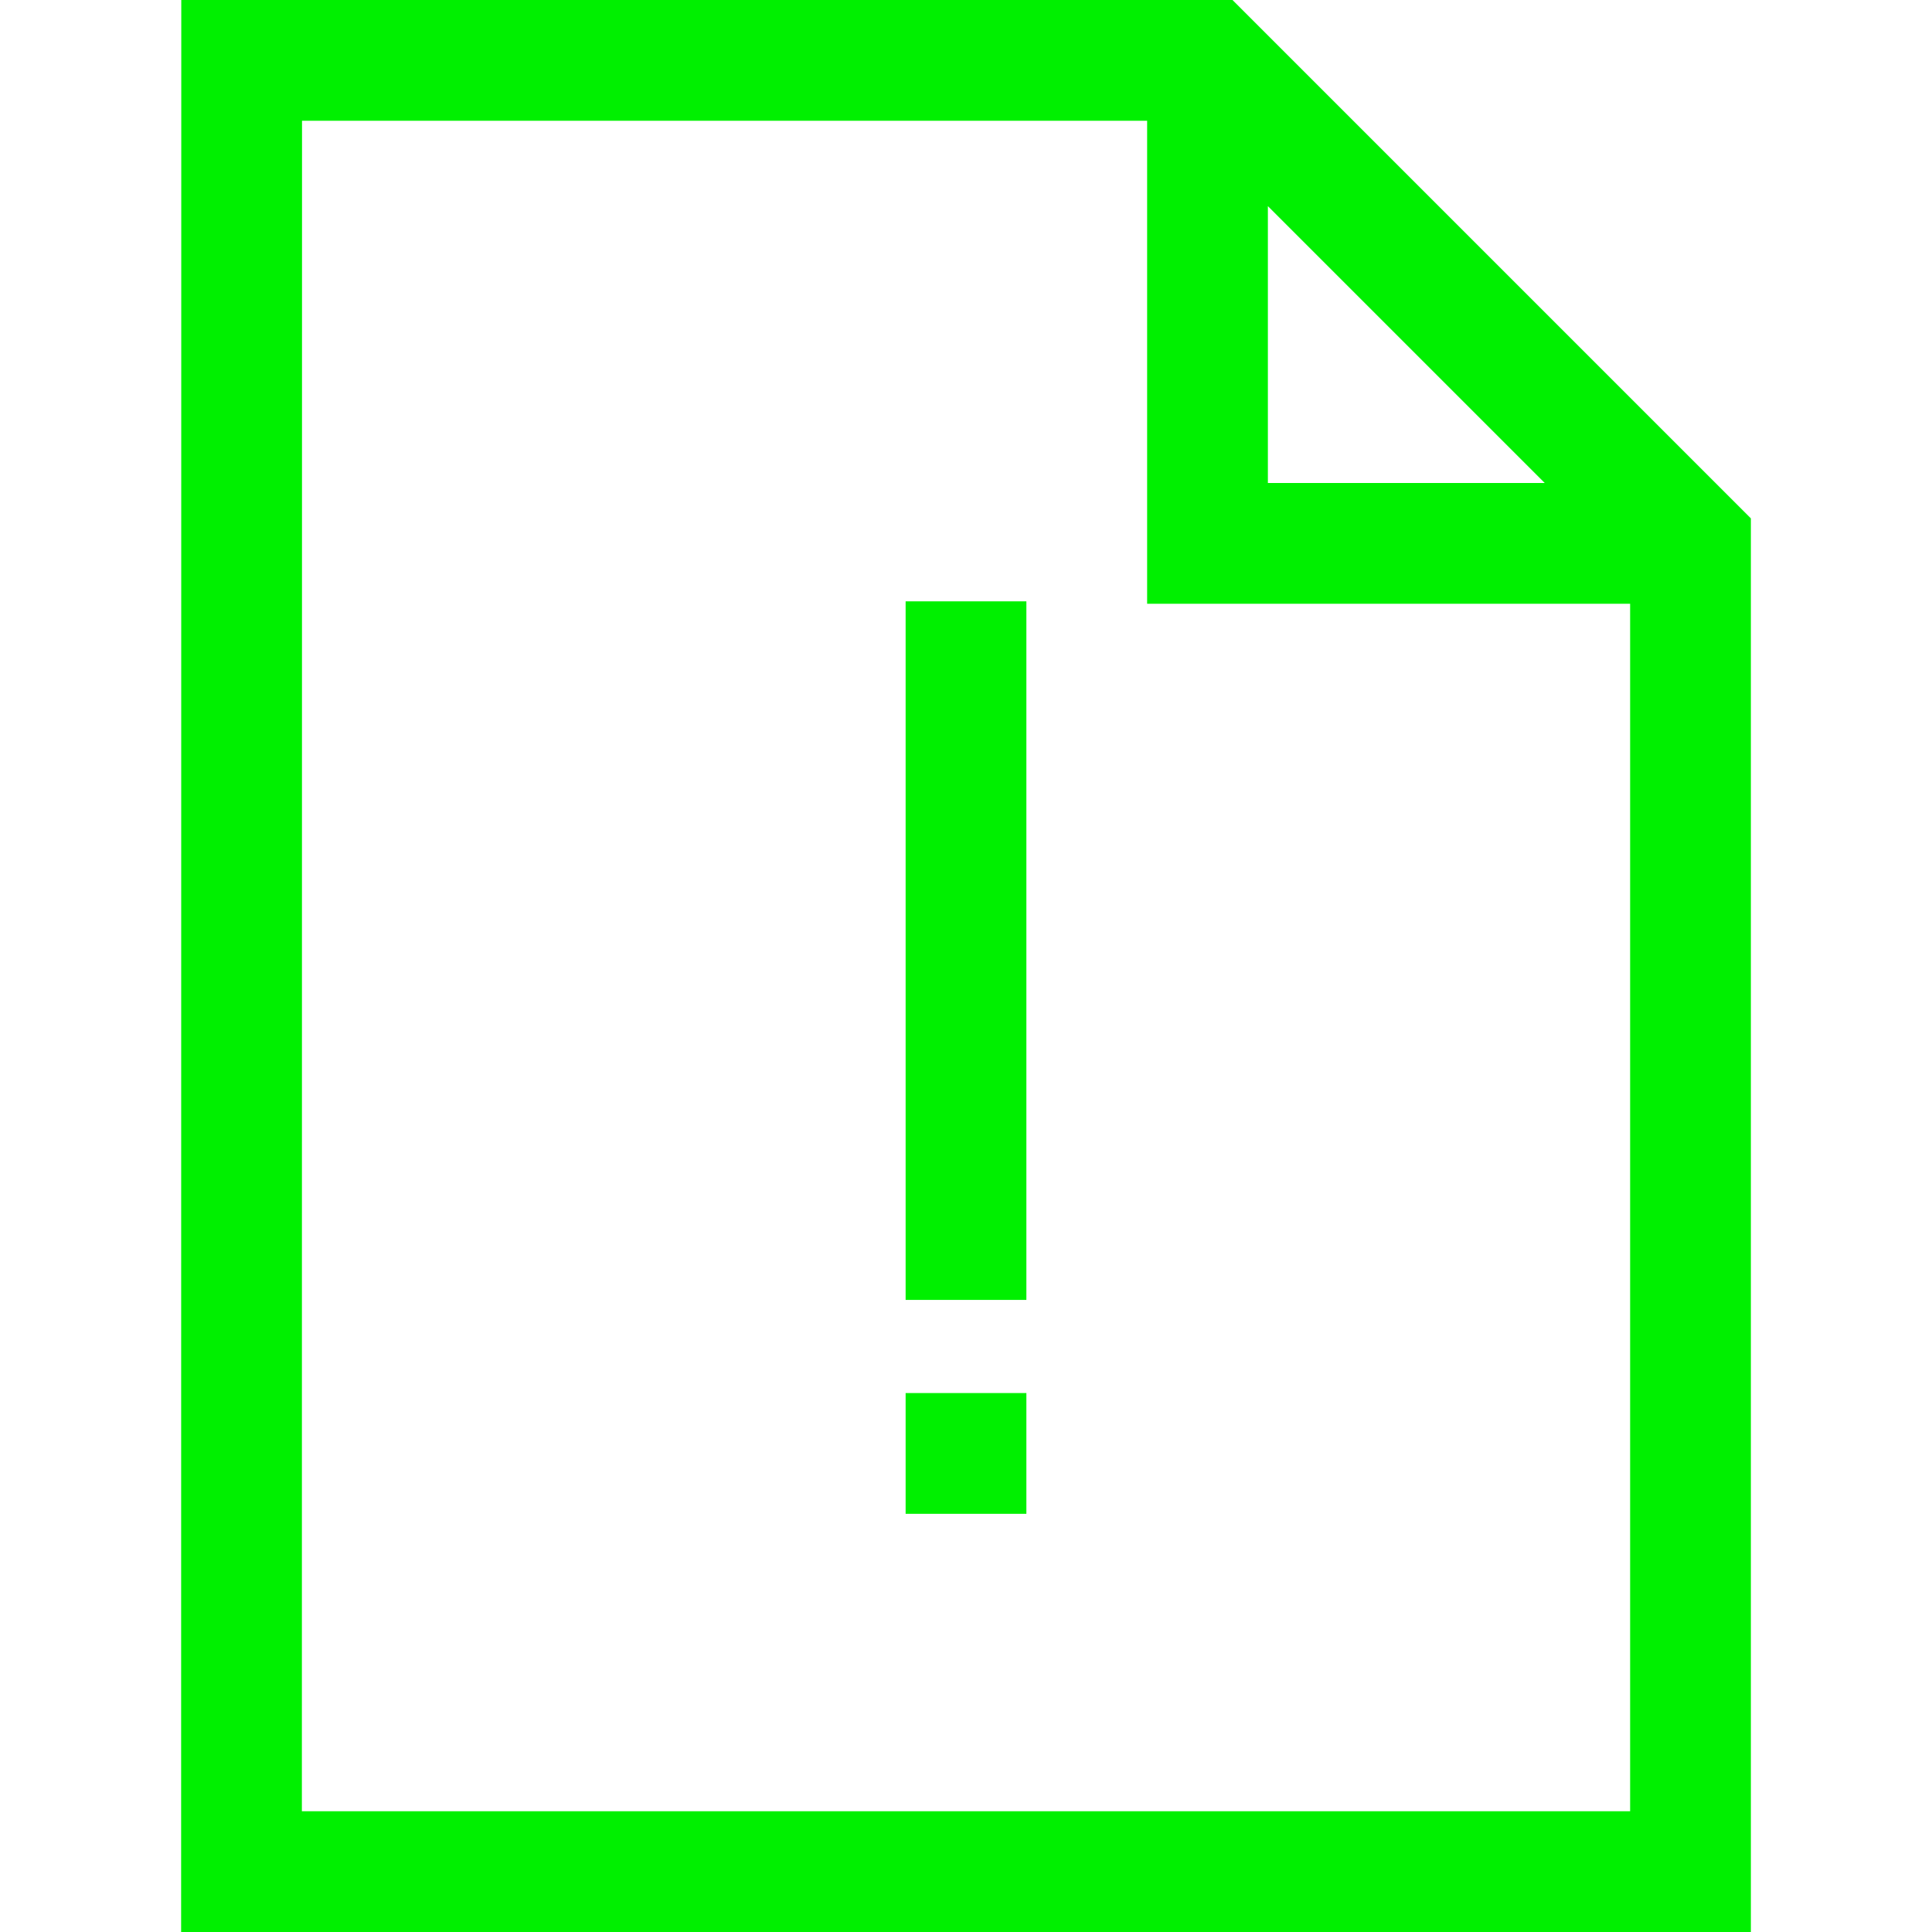
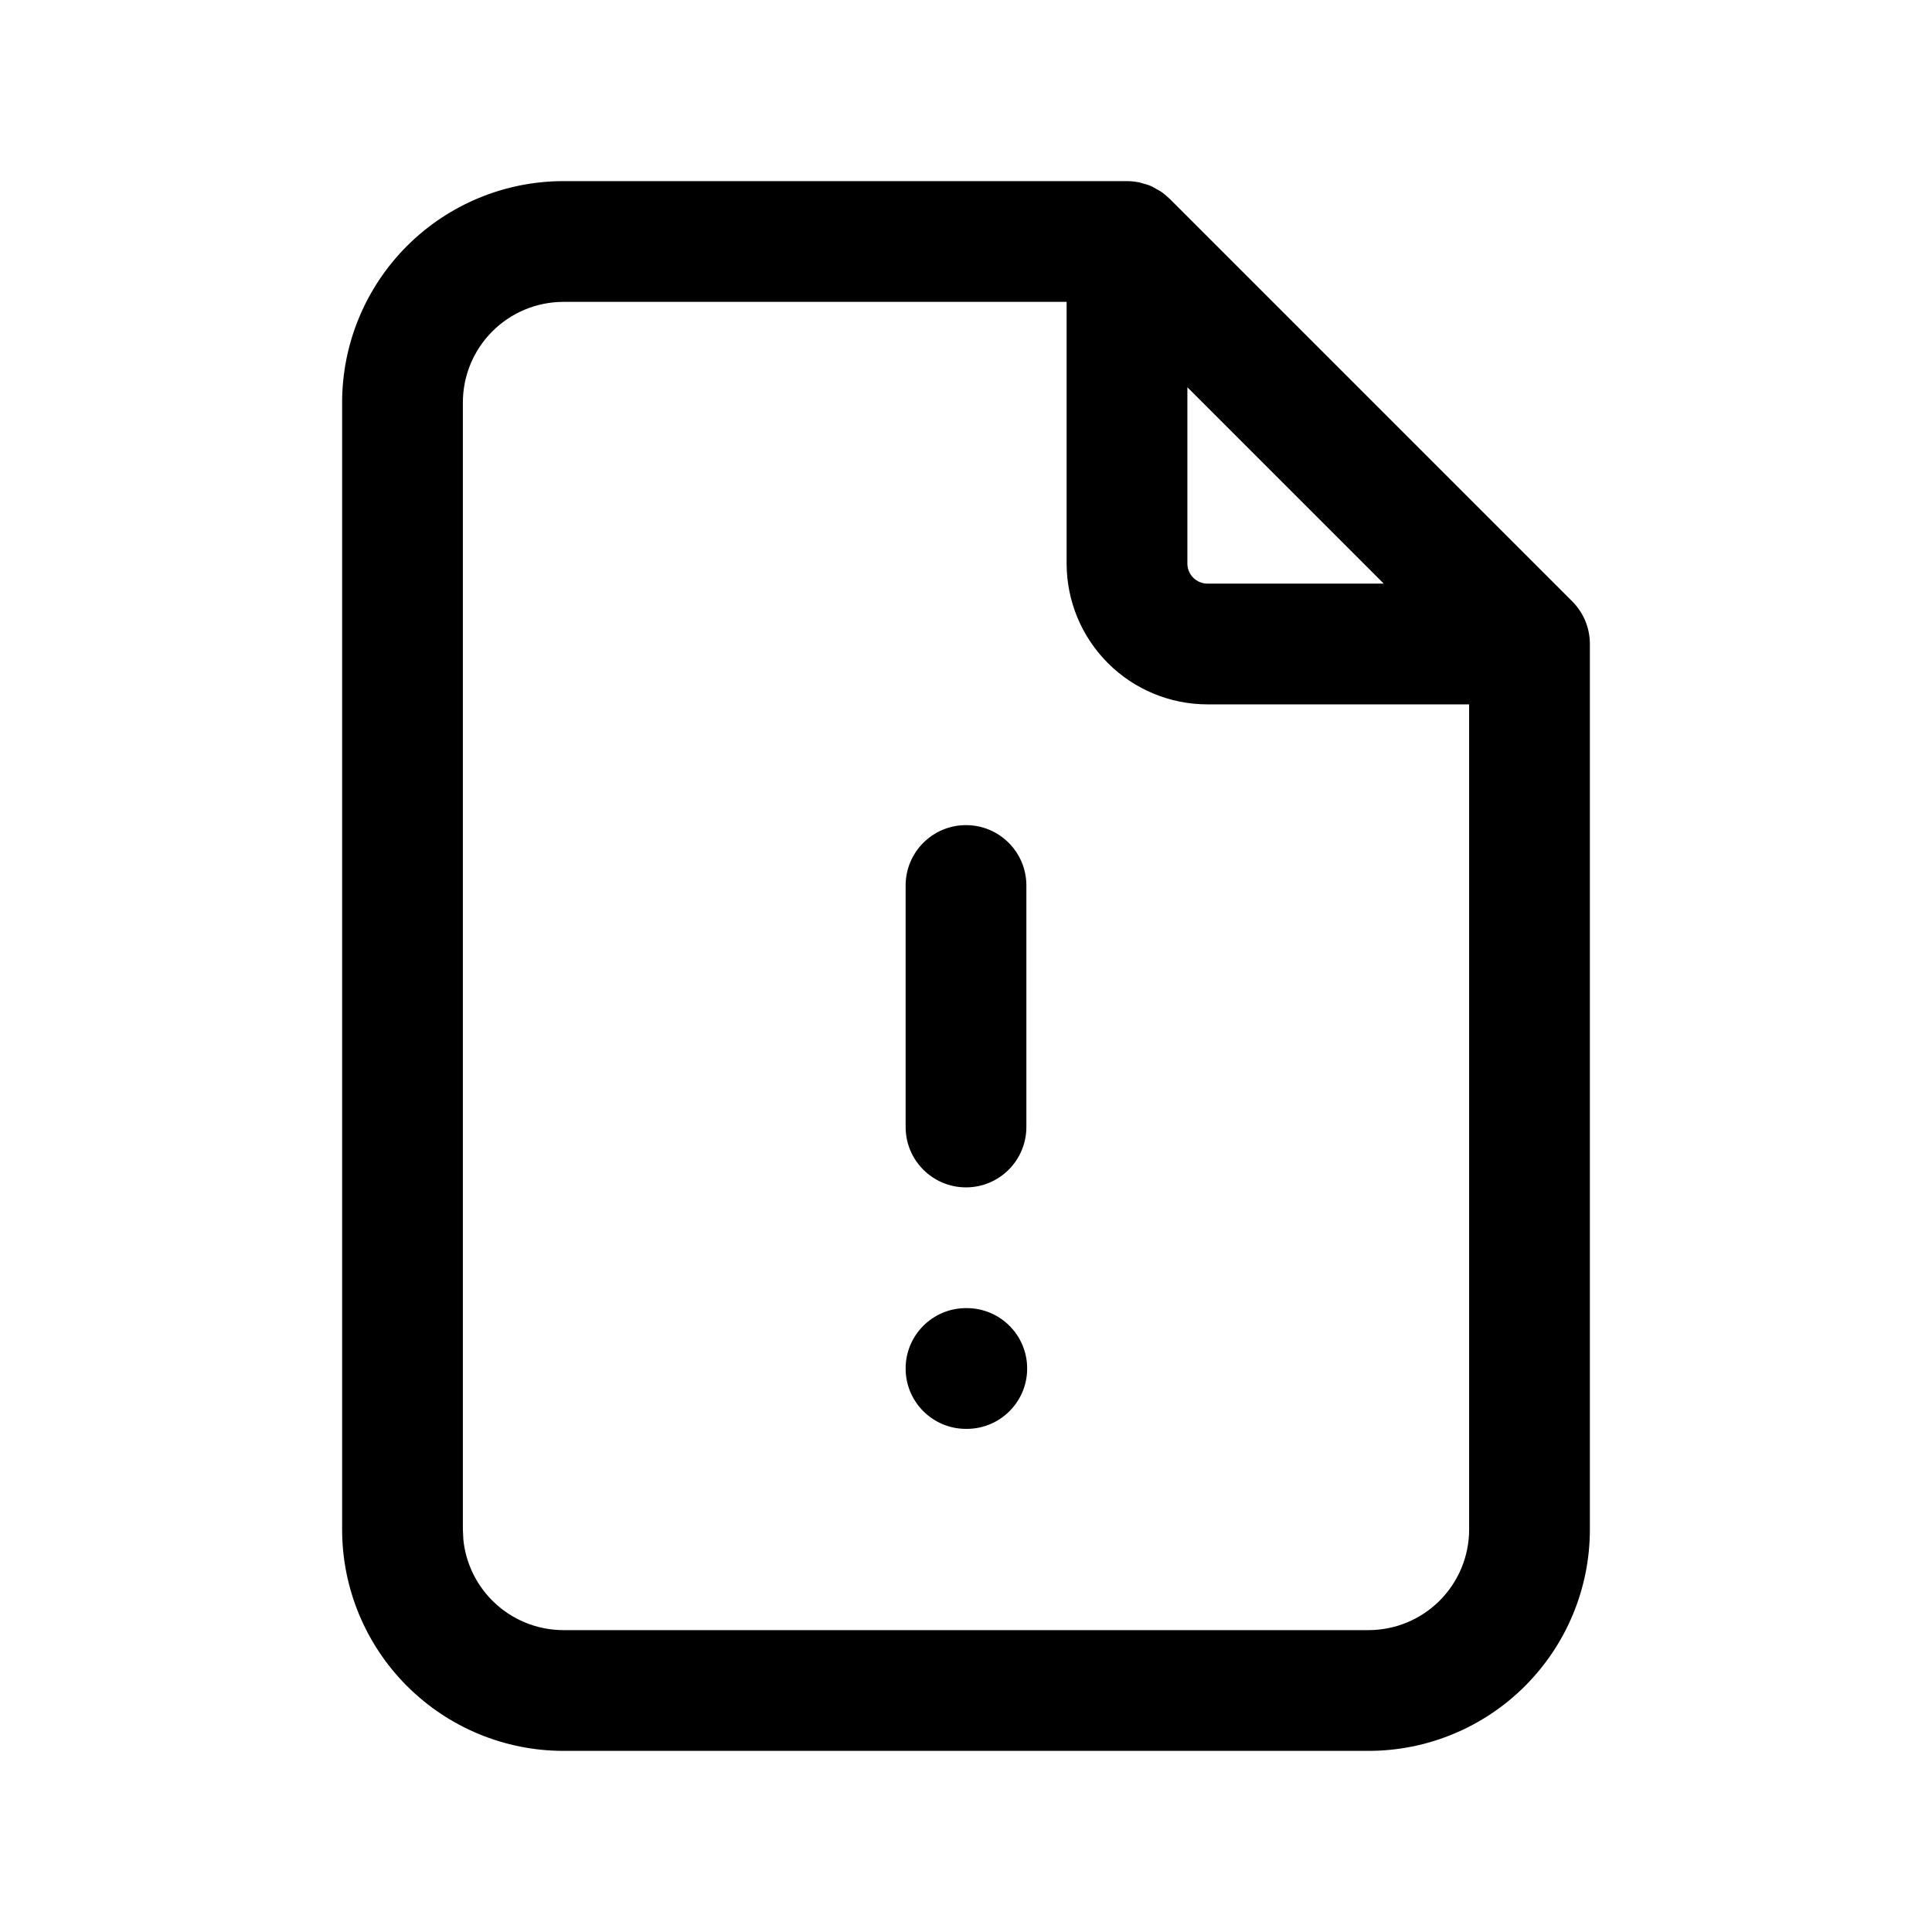
- <svg xmlns="http://www.w3.org/2000/svg" version="1.1" width="1024" height="1024" viewBox="0 0 1024.00 1024.00" enable-background="new 0 0 1024.00 1024.00" xml:space="preserve" id="svg4">
-   <defs id="defs8" />
-   <path id="path7085" d="m 128.08,35.225 1.708,959.744" style="fill:none;stroke:#000000;stroke-width:1px;stroke-linecap:butt;stroke-linejoin:miter;stroke-opacity:1" />
-   <path id="path7091" d="M 96.082 0 C 96.055 341.333 96.026 682.667 95.998 1024 L 928 1024 L 928 274.746 C 836.418 183.164 744.836 91.582 653.254 0 L 96.082 0 z M 160.078 64 L 608 64 L 608 320 L 864 320 L 864 960 L 160.002 960 L 160.078 64 z M 672 109.254 L 818.746 256 L 672 256 L 672 109.254 z M 480 318.719 L 480 688.977 L 544 688.977 L 544 318.719 L 480 318.719 z M 480 738.35 L 480 802.35 L 544 802.35 L 544 738.35 L 480 738.35 z " style="color:#000000;font-style:normal;font-variant:normal;font-weight:normal;font-stretch:normal;font-size:medium;line-height:normal;font-family:sans-serif;font-variant-ligatures:normal;font-variant-position:normal;font-variant-caps:normal;font-variant-numeric:normal;font-variant-alternates:normal;font-feature-settings:normal;text-indent:0;text-align:start;text-decoration:none;text-decoration-line:none;text-decoration-style:solid;text-decoration-color:#000000;letter-spacing:normal;word-spacing:normal;text-transform:none;writing-mode:lr-tb;direction:ltr;text-orientation:mixed;dominant-baseline:auto;baseline-shift:baseline;text-anchor:start;white-space:normal;shape-padding:0;clip-rule:nonzero;display:inline;overflow:visible;visibility:visible;opacity:1;isolation:auto;mix-blend-mode:normal;color-interpolation:sRGB;color-interpolation-filters:linearRGB;solid-color:#000000;solid-opacity:1;vector-effect:none;fill:#00f000;fill-opacity:1;fill-rule:nonzero;stroke:none;stroke-width:64;stroke-linecap:butt;stroke-linejoin:miter;stroke-miterlimit:4;stroke-dasharray:none;stroke-dashoffset:0;stroke-opacity:1;color-rendering:auto;image-rendering:auto;shape-rendering:auto;text-rendering:auto;enable-background:accumulate" />
+ <svg xmlns="http://www.w3.org/2000/svg" width="1024" height="1024" viewBox="0 0 1024 1024" fill="none">
+   <path d="M512.417 693.333C530.09 693.333 544.417 707.66 544.417 725.333C544.417 743.006 530.09 757.333 512.417 757.333H512C494.327 757.333 480 743.006 480 725.333C480 707.66 494.327 693.333 512 693.333H512.417Z" fill="black" />
+   <path d="M512 437.333C529.673 437.333 544 451.66 544 469.333V597.333C544 615.006 529.673 629.333 512 629.333C494.327 629.333 480 615.006 480 597.333V469.333C480 451.66 494.327 437.333 512 437.333Z" fill="black" />
+   <path fill-rule="evenodd" clip-rule="evenodd" d="M597.333 96C599.385 96 601.389 96.214 603.333 96.583C603.456 96.607 603.586 96.6 603.708 96.625C604.322 96.749 604.899 97.008 605.5 97.167C606.91 97.54 608.323 97.897 609.667 98.458C610.925 98.984 612.079 99.699 613.25 100.375C613.869 100.732 614.529 101.018 615.125 101.417C616.665 102.45 618.082 103.639 619.417 104.917C619.587 105.08 619.791 105.208 619.958 105.375L833.292 318.708C839.082 324.499 842.667 332.497 842.667 341.333V810.667C842.667 841.785 830.296 871.621 808.292 893.625C786.287 915.629 756.452 928 725.333 928H298.667C267.548 928 237.713 915.629 215.708 893.625C193.704 871.621 181.333 841.785 181.333 810.667V213.333C181.333 182.215 193.704 152.379 215.708 130.375C237.713 108.371 267.548 96 298.667 96H597.333ZM298.667 160C284.522 160 270.96 165.623 260.958 175.625C250.956 185.627 245.333 199.188 245.333 213.333V810.667L245.583 815.958C246.799 828.161 252.211 839.628 260.958 848.375C270.96 858.377 284.522 864 298.667 864H725.333C739.478 864 753.04 858.377 763.042 848.375C773.044 838.373 778.667 824.812 778.667 810.667V373.333H640C620.197 373.333 601.211 365.461 587.208 351.458C573.206 337.456 565.333 318.47 565.333 298.667V160H298.667ZM629.333 298.667C629.333 301.496 630.458 304.208 632.458 306.208C634.459 308.209 637.171 309.333 640 309.333H733.417L629.333 205.25V298.667Z" fill="black" />
</svg>
